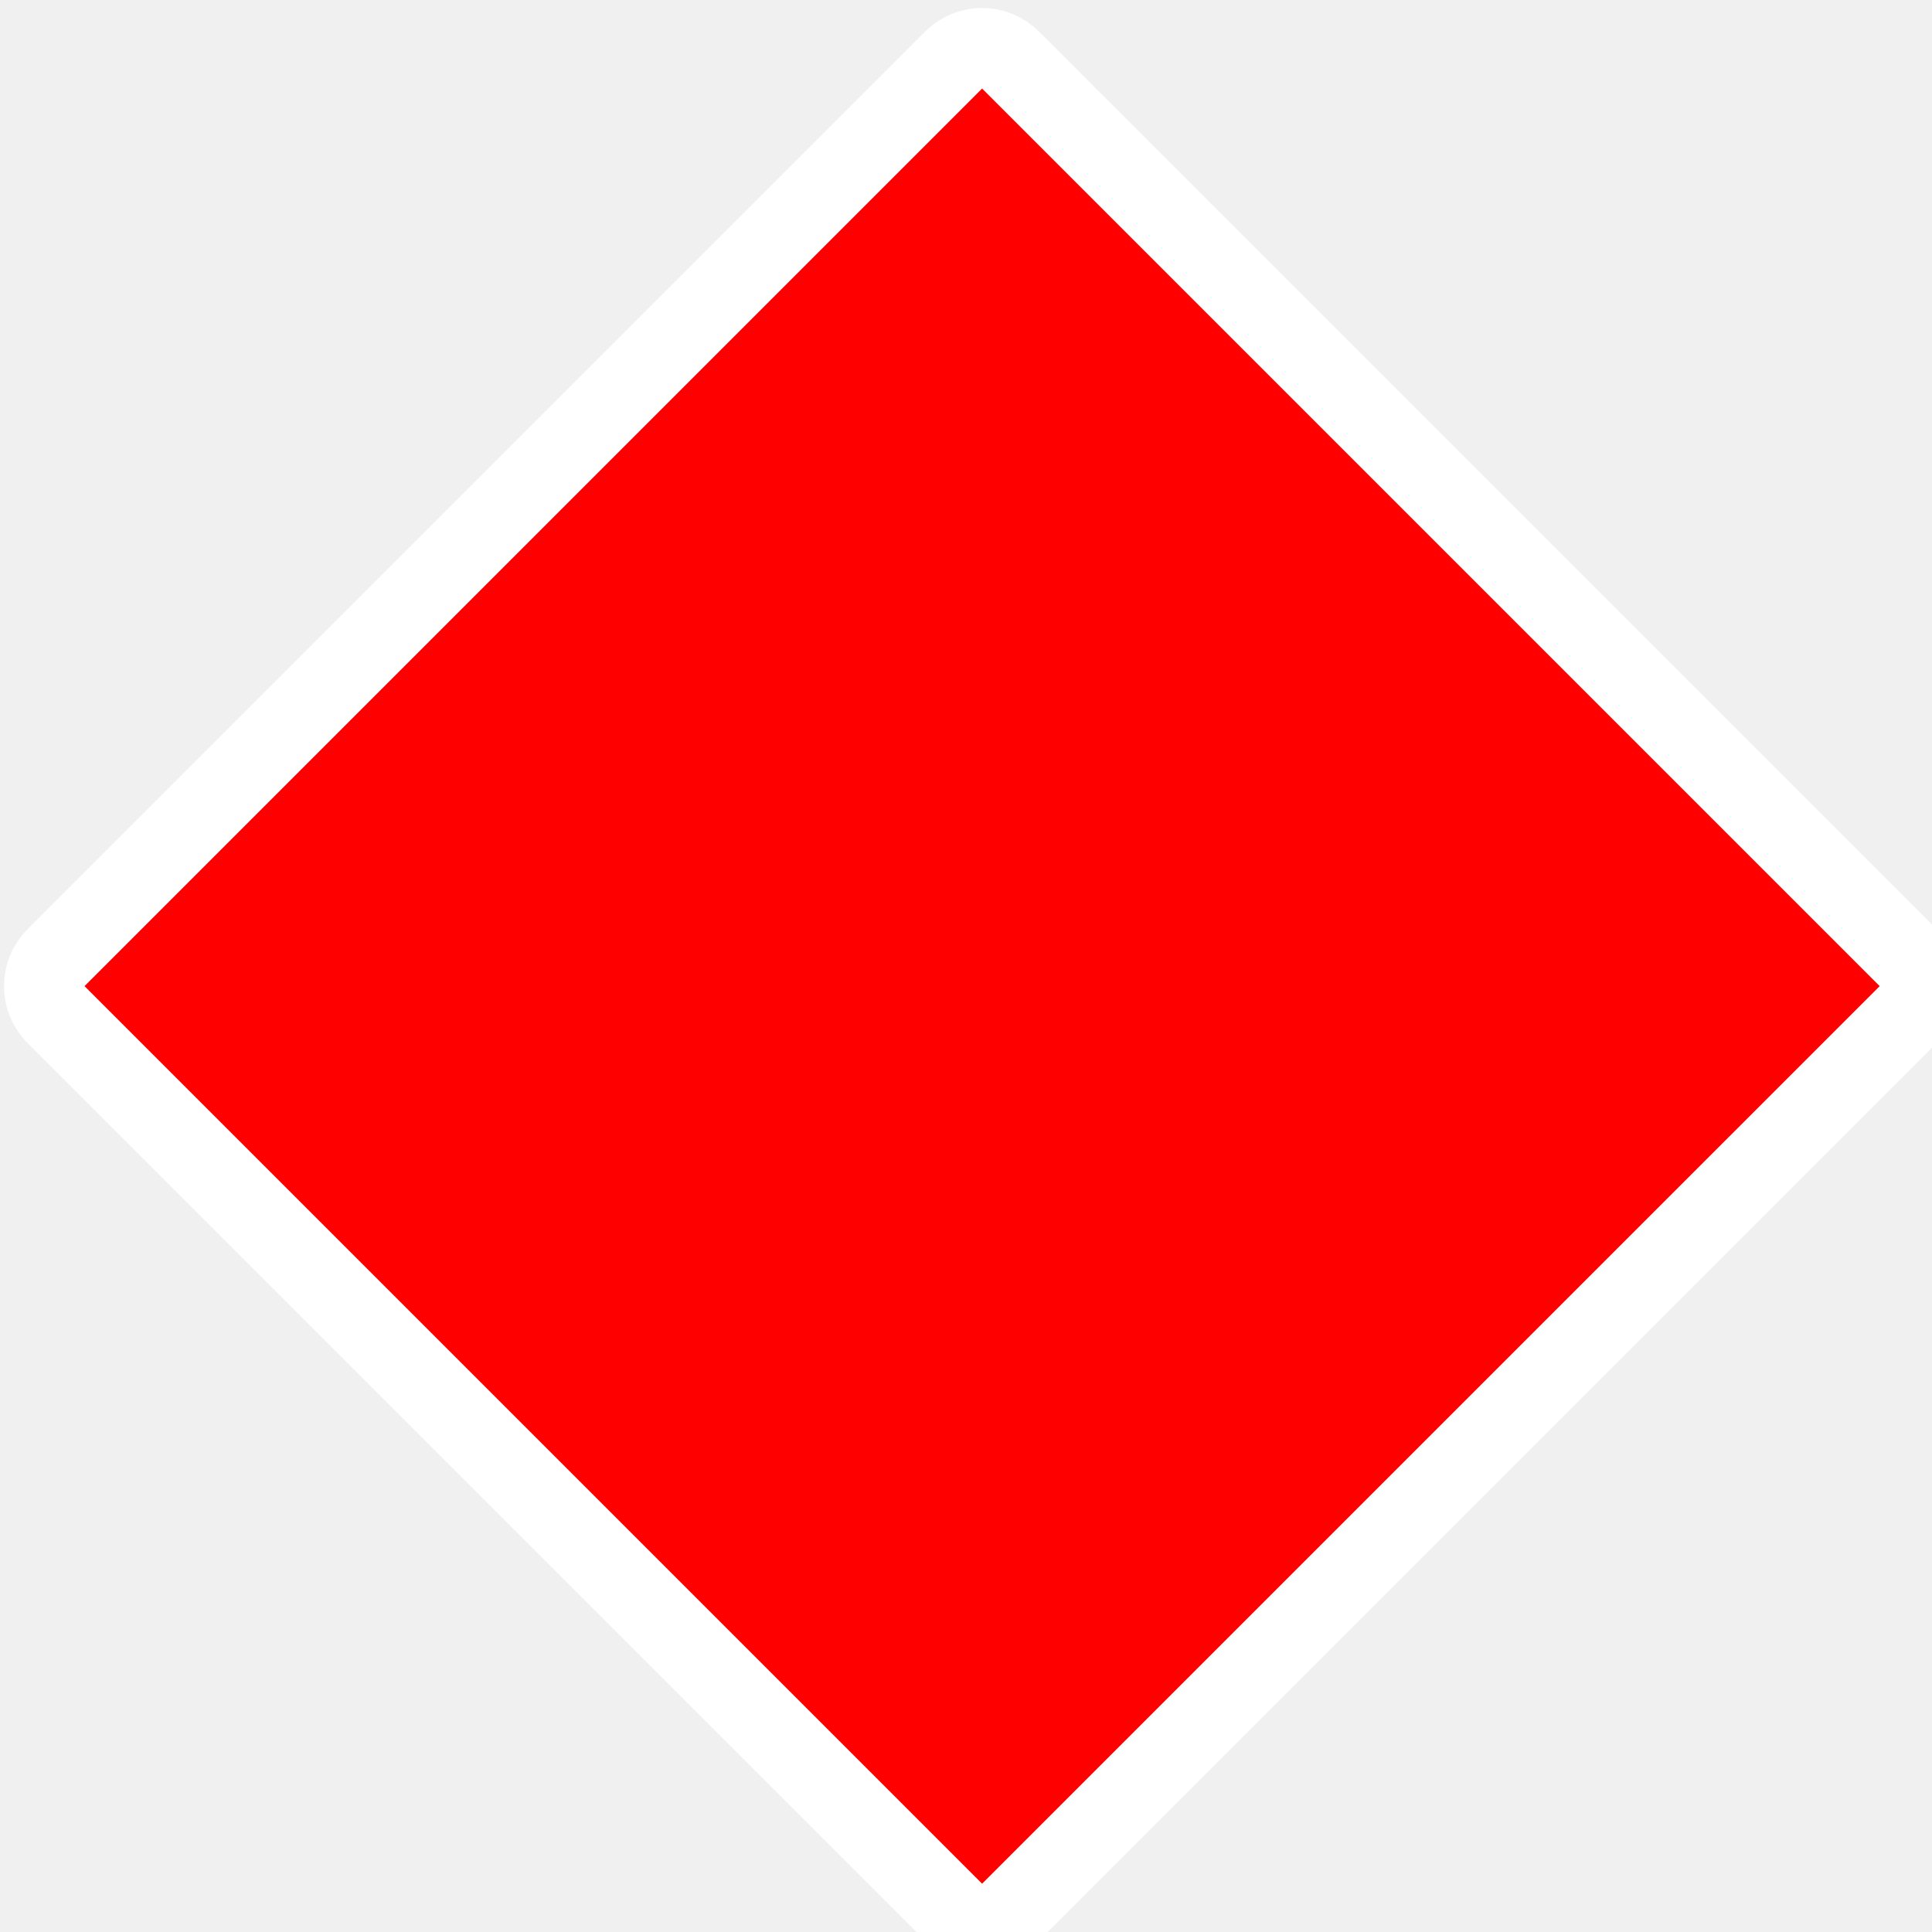
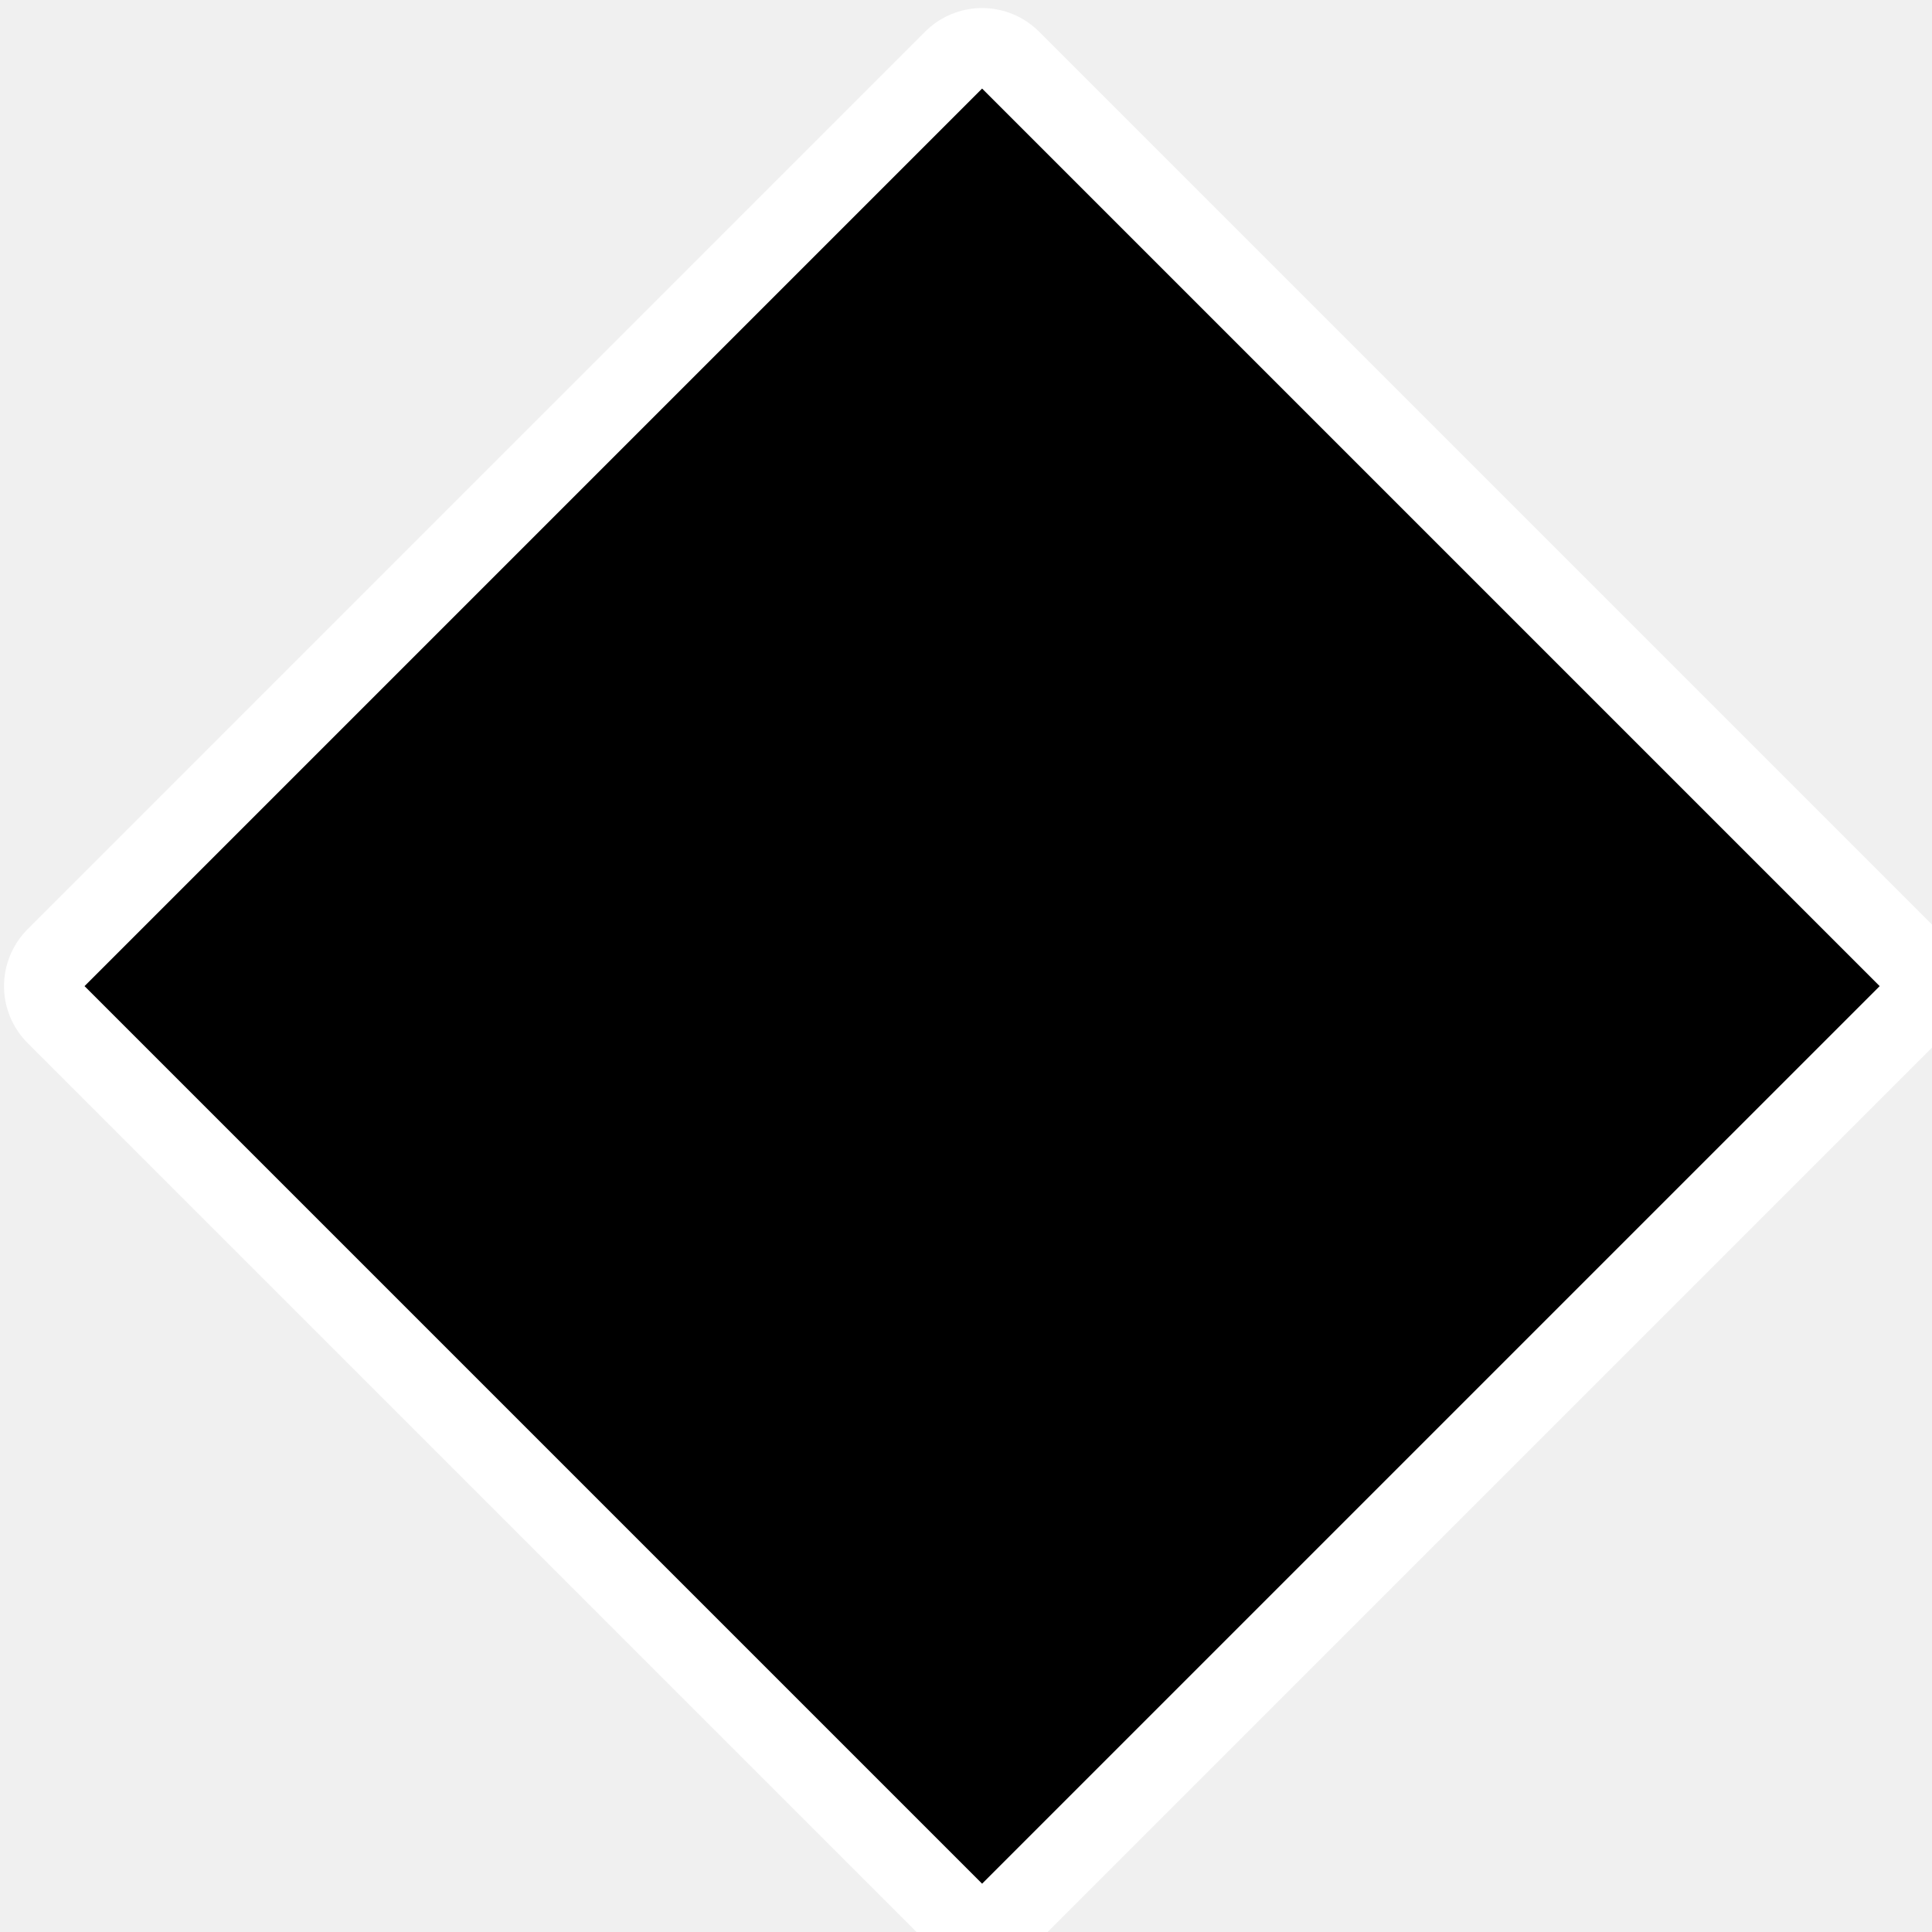
- <svg xmlns="http://www.w3.org/2000/svg" version="1.2" viewBox="0 0 48 48" width="49" height="49" fill="red">
+ <svg xmlns="http://www.w3.org/2000/svg" version="1.2" viewBox="0 0 48 48" width="49" height="49">
  <style>.a{stroke:#fff;paint-order:stroke fill markers;stroke-linejoin:round;stroke-width:4}</style>
  <path class="a" d="m24.4 2.2l22.3 22.3-22.3 22.3-22.3-22.3z" />
</svg>
